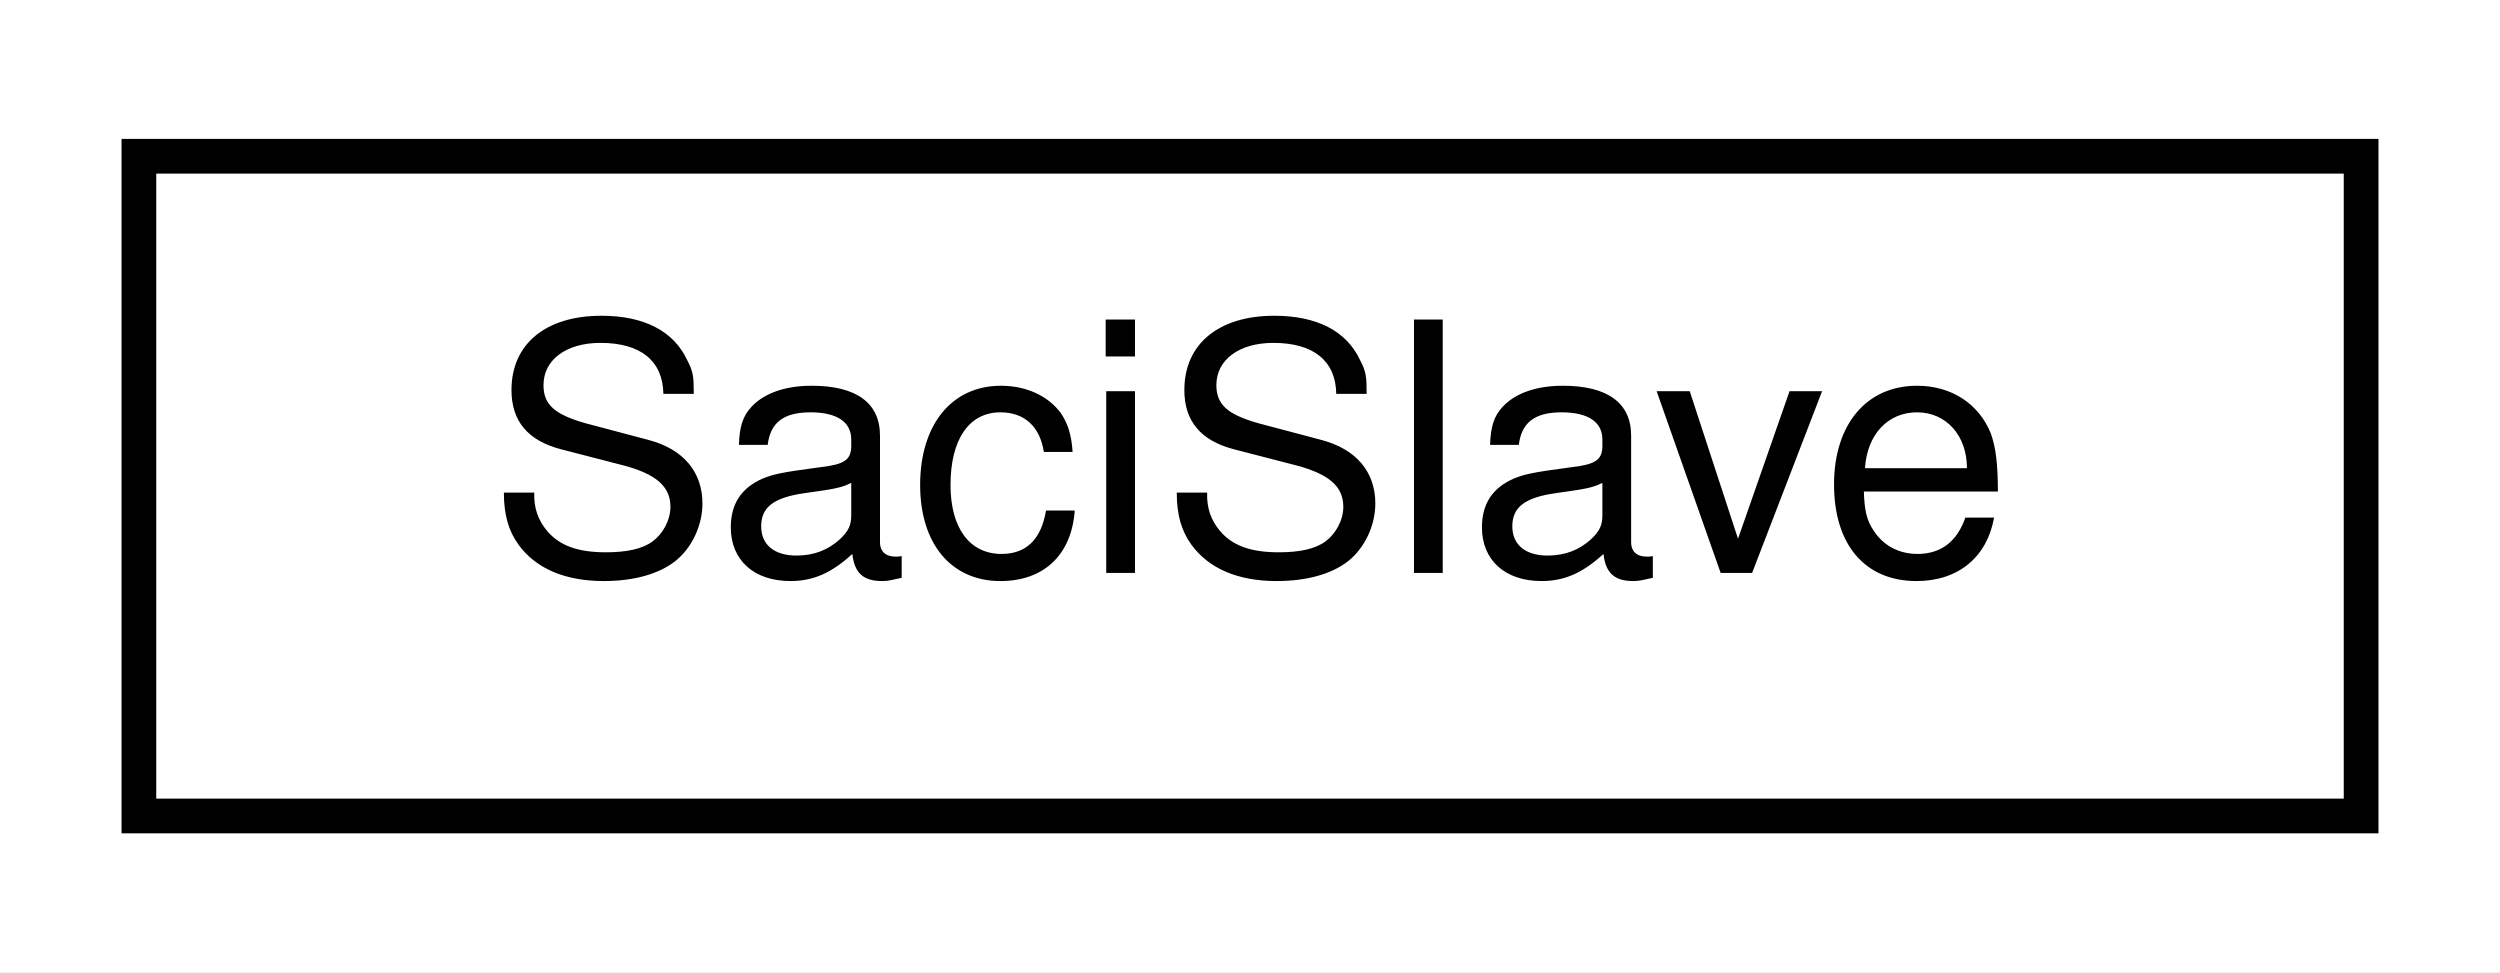
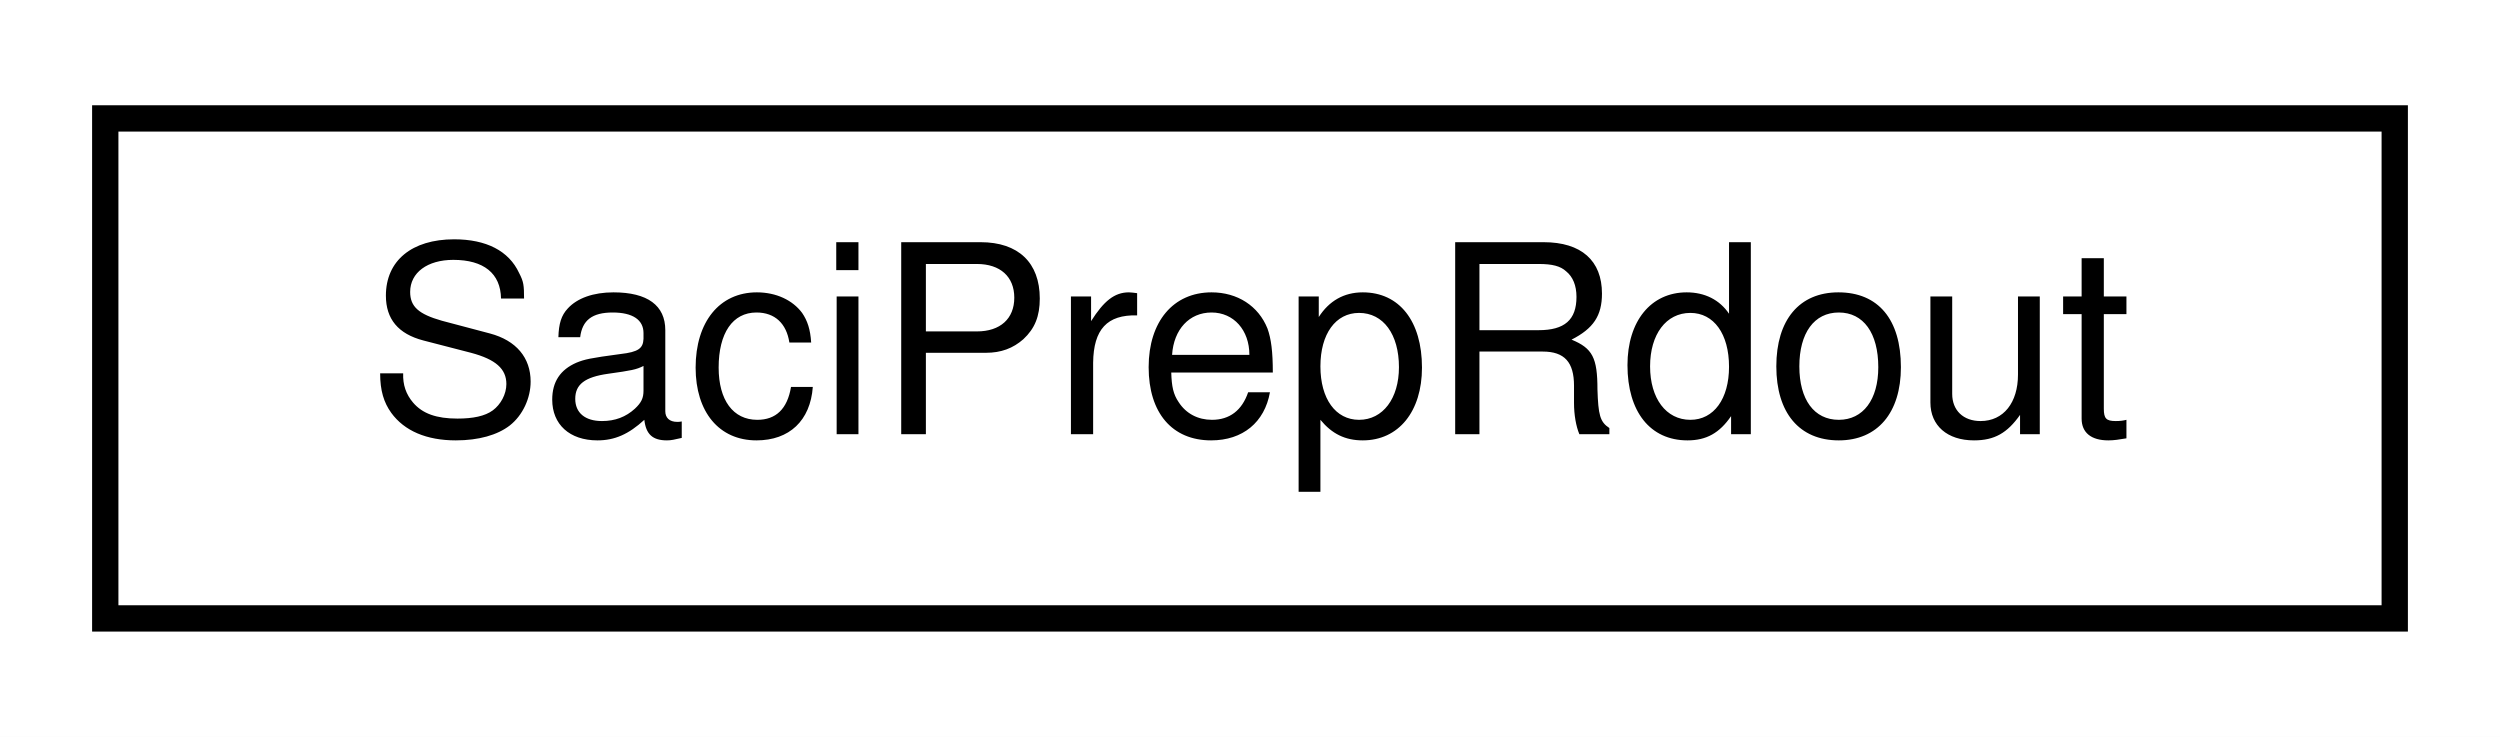
- <svg xmlns="http://www.w3.org/2000/svg" xmlns:xlink="http://www.w3.org/1999/xlink" width="72pt" height="28pt" viewBox="0.00 0.00 72.00 28.00">
+ <svg xmlns="http://www.w3.org/2000/svg" xmlns:xlink="http://www.w3.org/1999/xlink" width="95pt" height="28pt" viewBox="0.00 0.00 95.00 28.00">
  <g id="graph0" class="graph" transform="scale(1 1) rotate(0) translate(4 24)">
-     <polygon fill="white" stroke="transparent" points="-4,4 -4,-24 68,-24 68,4 -4,4" />
+     <polygon fill="white" stroke="transparent" points="-4,4 -4,-24 91,-24 91,4 -4,4" />
    <g id="node1" class="node">
      <g id="a_node1">
-         <a xlink:href="classSaciSlave.html" target="_top" xlink:title=" ">
-           <polygon fill="white" stroke="black" points="0,-0.5 0,-19.5 64,-19.5 64,-0.5 0,-0.5" />
-           <text text-anchor="middle" x="32" y="-7.5" font-family="Helvetica,sans-Serif" font-size="10.00">SaciSlave</text>
+         <a xlink:href="classSaciPrepRdout.html" target="_top" xlink:title=" ">
+           <polygon fill="white" stroke="black" points="0,-0.5 0,-19.5 87,-19.5 87,-0.5 0,-0.5" />
+           <text text-anchor="middle" x="43.5" y="-7.5" font-family="Helvetica,sans-Serif" font-size="10.00">SaciPrepRdout</text>
        </a>
      </g>
    </g>
  </g>
</svg>
